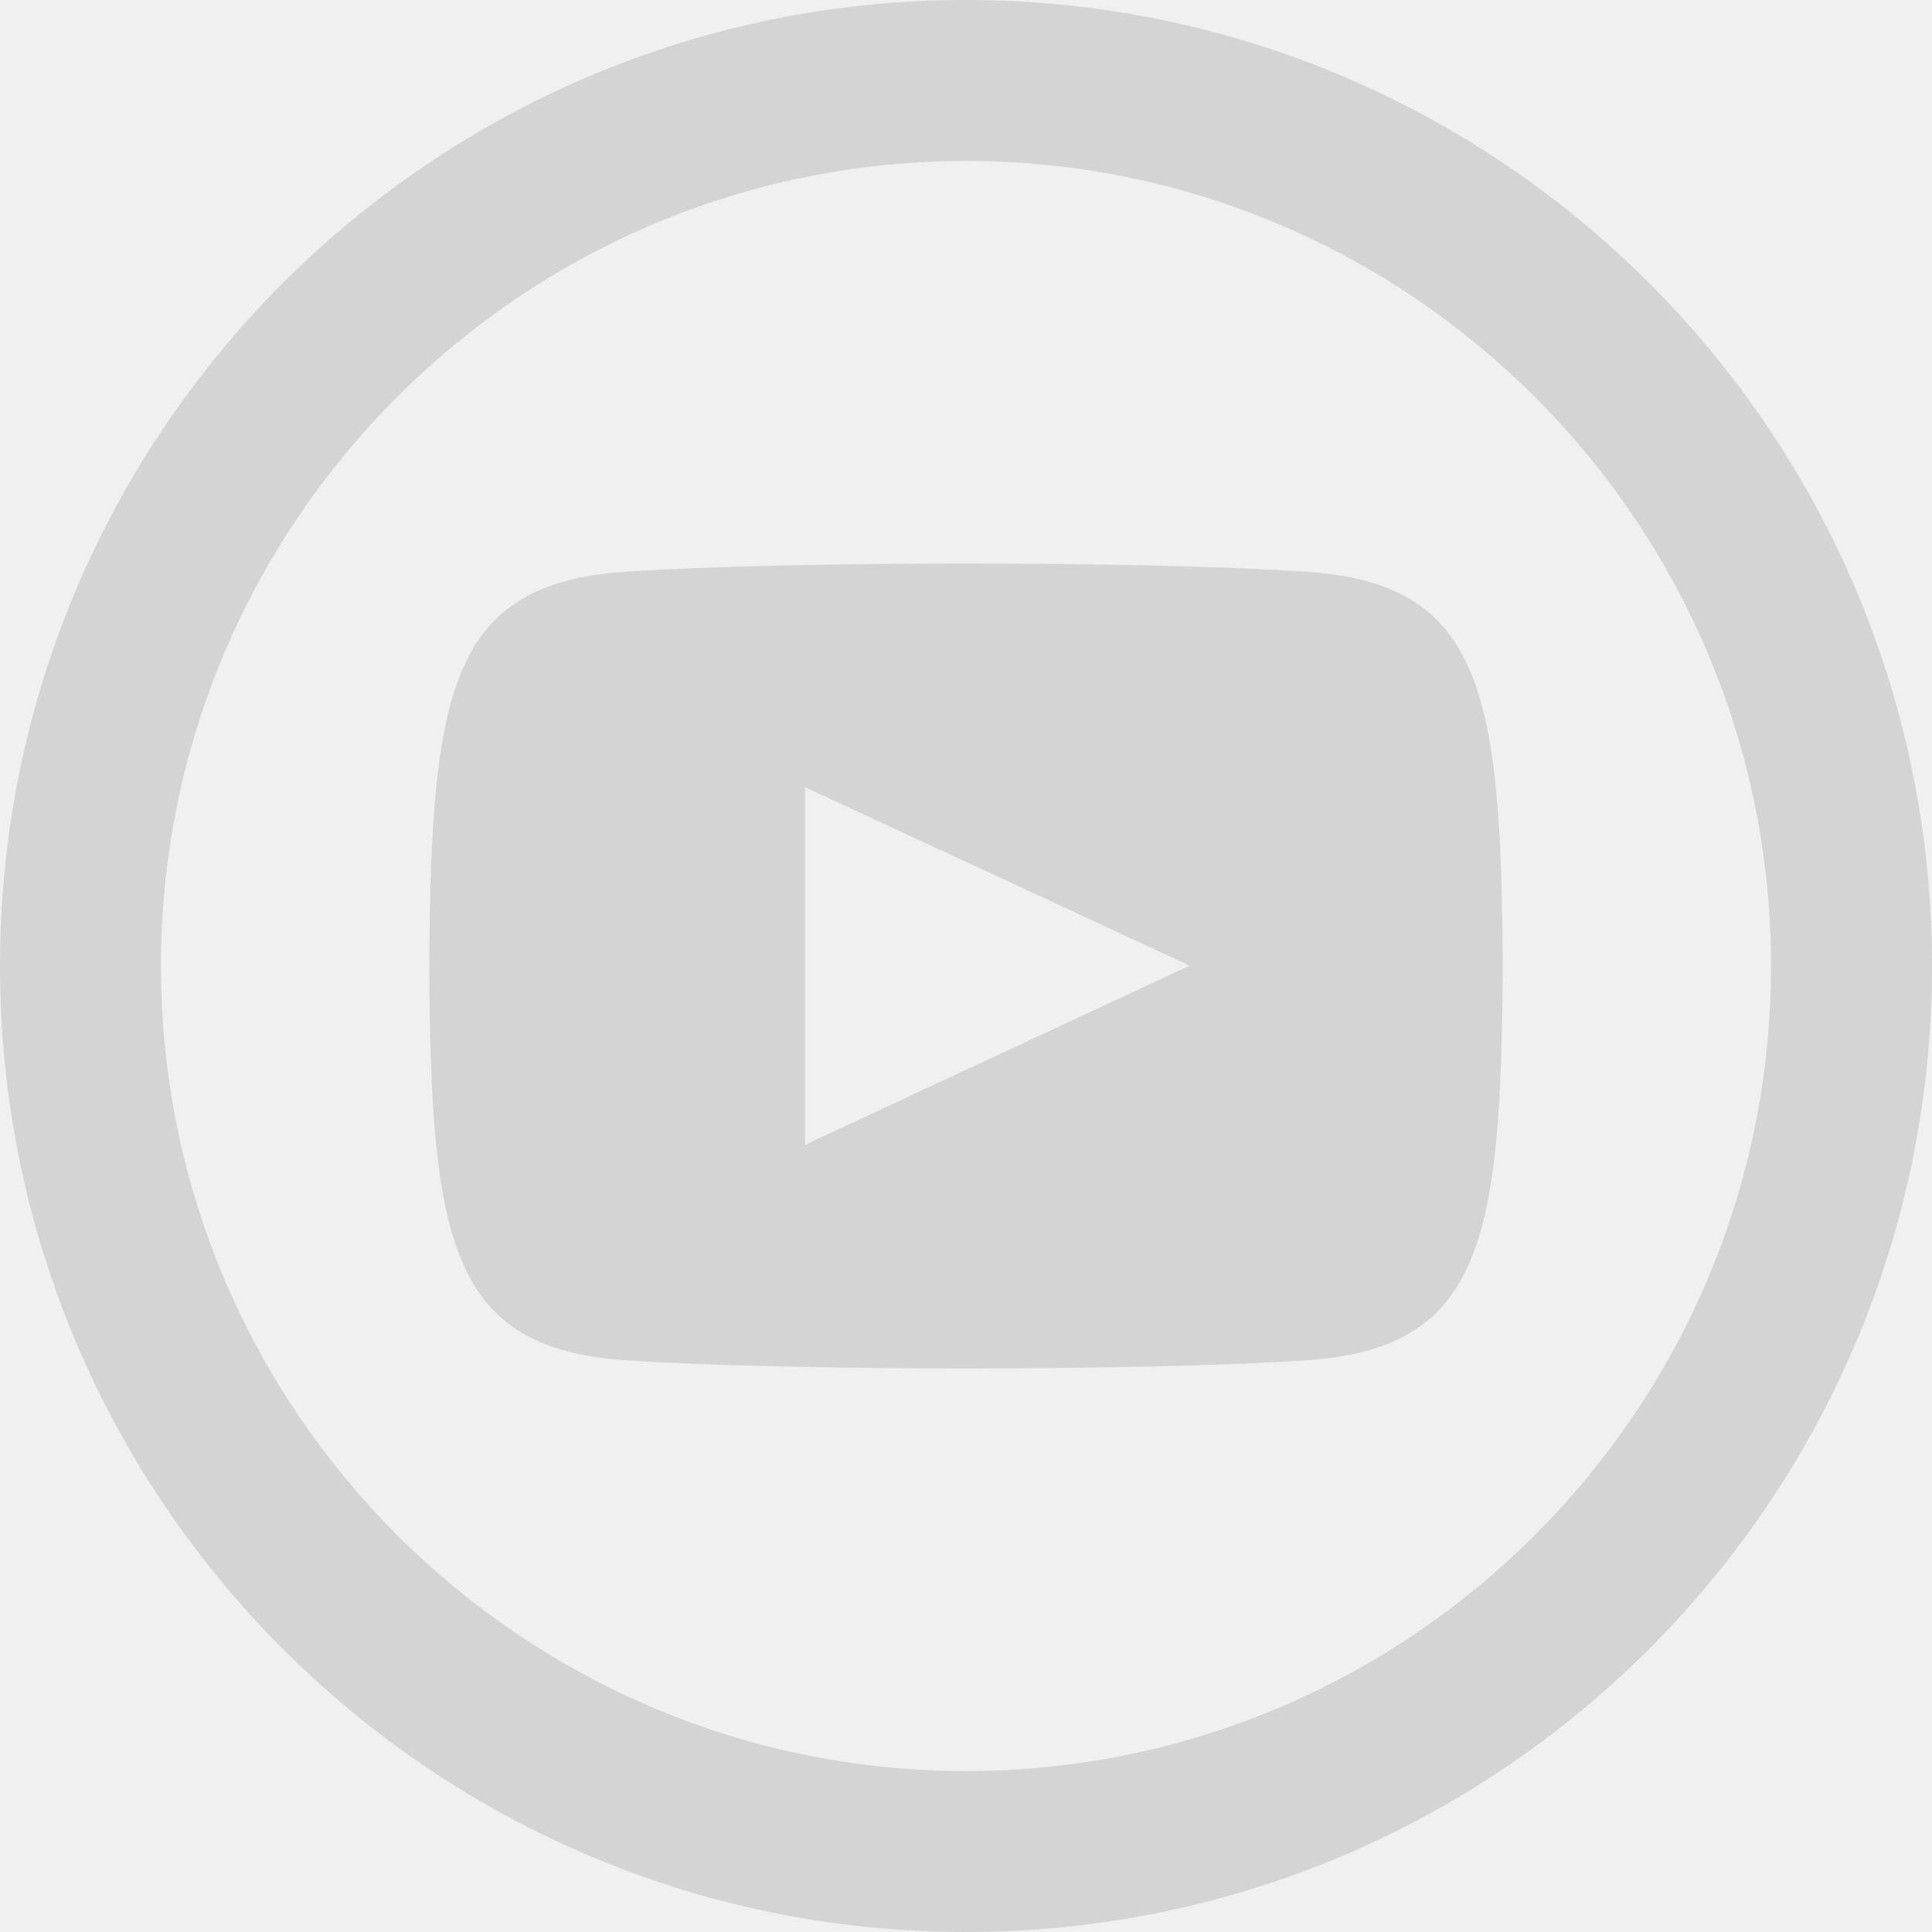
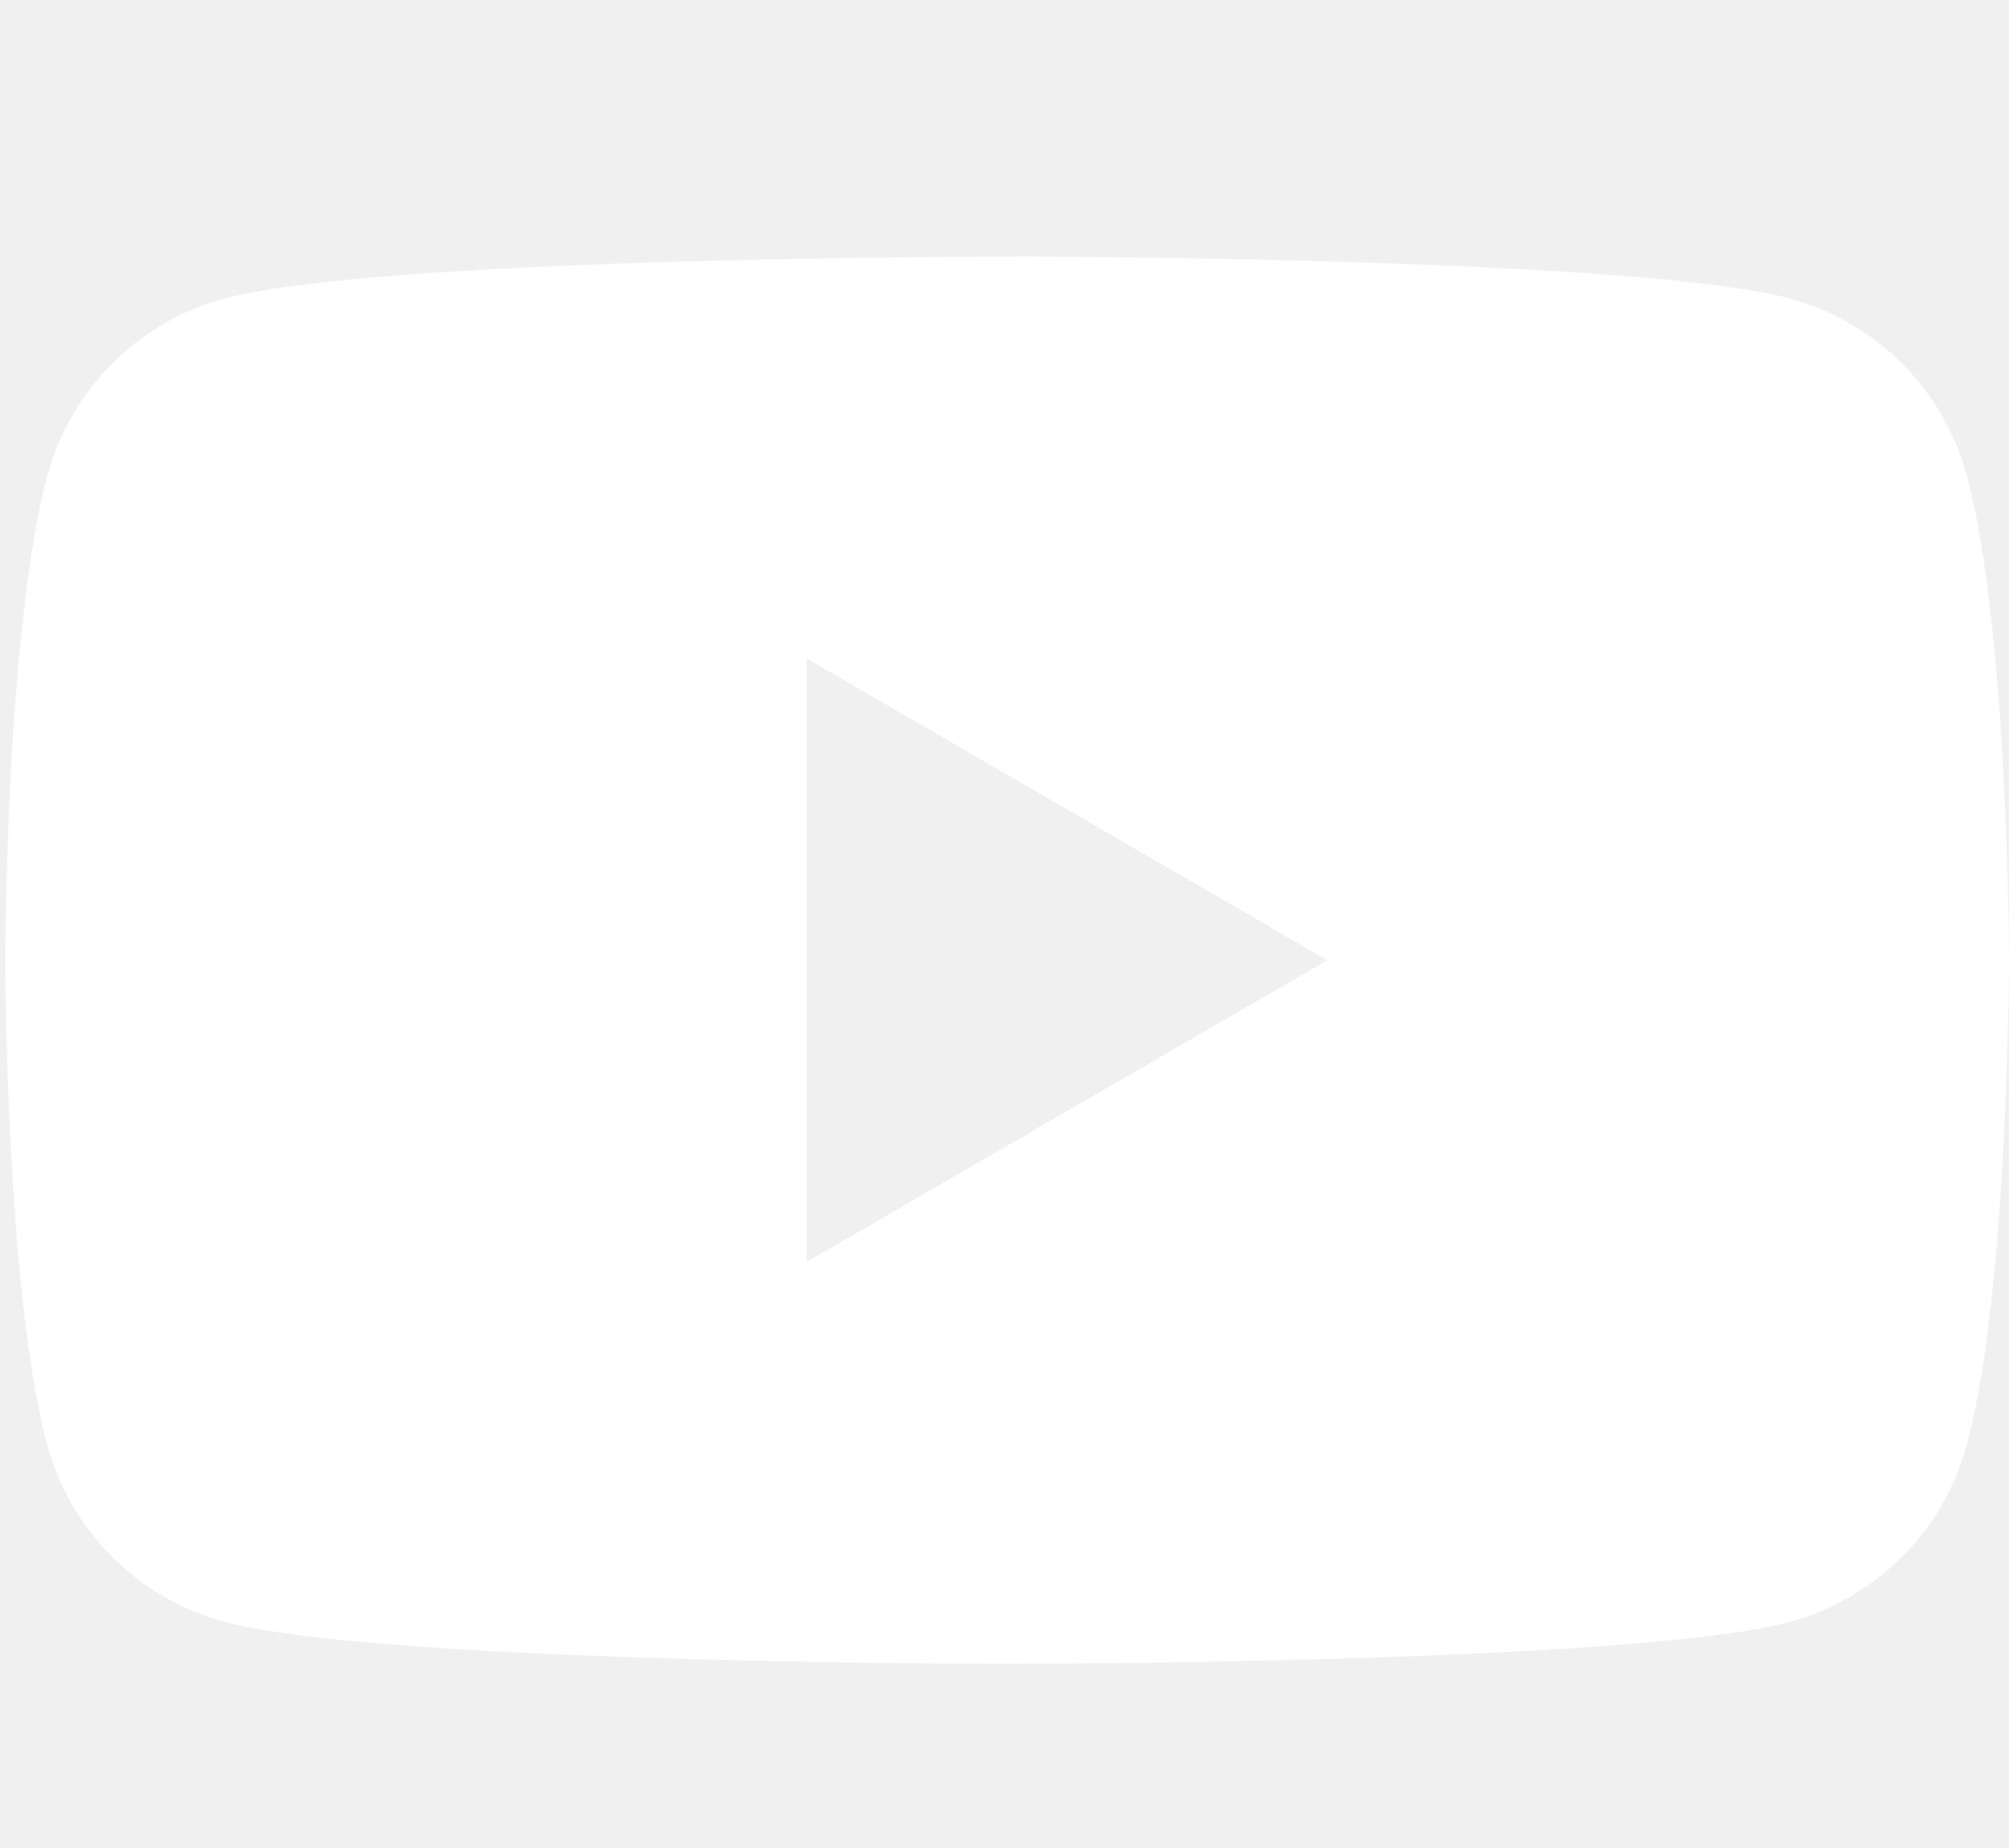
- <svg xmlns="http://www.w3.org/2000/svg" width="16" height="16" viewBox="0 0 16 16" fill="none">
-   <path fill-rule="evenodd" clip-rule="evenodd" d="M10.82 4.735C9.485 4.644 6.512 4.645 5.179 4.735C3.736 4.833 3.567 5.705 3.555 8C3.567 10.291 3.735 11.167 5.18 11.265C6.513 11.355 9.486 11.356 10.821 11.265C12.264 11.167 12.434 10.294 12.445 8C12.433 5.709 12.265 4.833 10.82 4.735ZM6.667 9.481V6.519L9.852 7.997L6.667 9.481ZM8 1.333C11.676 1.333 14.667 4.324 14.667 8C14.667 11.676 11.676 14.667 8 14.667C4.324 14.667 1.333 11.676 1.333 8C1.333 4.324 4.324 1.333 8 1.333ZM8 0C3.582 0 0 3.582 0 8C0 12.418 3.582 16 8 16C12.418 16 16 12.418 16 8C16 3.582 12.418 0 8 0Z" fill="#D4D4D4" />
+ <svg xmlns="http://www.w3.org/2000/svg" width="25" height="23" viewBox="0 0 25 23" fill="none">
+   <g clip-path="url(#clip0_1176_2899)">
+     <path d="M12.613 3.193H12.751C14.032 3.198 20.523 3.245 22.273 3.715C22.802 3.859 23.284 4.139 23.671 4.527C24.058 4.916 24.336 5.399 24.478 5.928C24.635 6.52 24.746 7.304 24.82 8.113L24.836 8.275L24.87 8.68L24.883 8.842C24.984 10.267 24.997 11.601 24.998 11.892V12.009C24.997 12.311 24.983 13.736 24.87 15.219L24.858 15.383L24.844 15.545C24.766 16.436 24.651 17.321 24.478 17.973C24.336 18.502 24.058 18.986 23.671 19.374C23.284 19.762 22.802 20.042 22.273 20.185C20.465 20.672 13.594 20.706 12.642 20.707H12.421C11.939 20.707 9.948 20.698 7.86 20.626L7.595 20.617L7.459 20.611L7.193 20.6L6.926 20.589C5.196 20.513 3.549 20.39 2.79 20.184C2.261 20.041 1.779 19.761 1.392 19.373C1.005 18.985 0.727 18.502 0.585 17.973C0.412 17.323 0.297 16.436 0.219 15.545L0.207 15.381L0.194 15.219C0.117 14.163 0.075 13.105 0.066 12.046L0.066 11.855C0.07 11.52 0.082 10.362 0.166 9.084L0.177 8.923L0.182 8.842L0.194 8.68L0.228 8.275L0.244 8.113C0.319 7.304 0.429 6.519 0.587 5.928C0.728 5.398 1.006 4.915 1.393 4.527C1.78 4.138 2.263 3.859 2.792 3.715C3.551 3.513 5.198 3.388 6.928 3.31L7.193 3.299L7.461 3.29L7.595 3.285L7.861 3.274C9.344 3.227 10.828 3.2 12.312 3.195H12.613V3.193ZM10.04 8.196V15.704L16.518 11.951L10.04 8.196Z" fill="white" />
+   </g>
+   <defs>
+     <clipPath id="clip0_1176_2899">
+       <rect width="24.933" height="22" fill="white" transform="translate(0.0664062 0.078125)" />
+     </clipPath>
+   </defs>
</svg>
